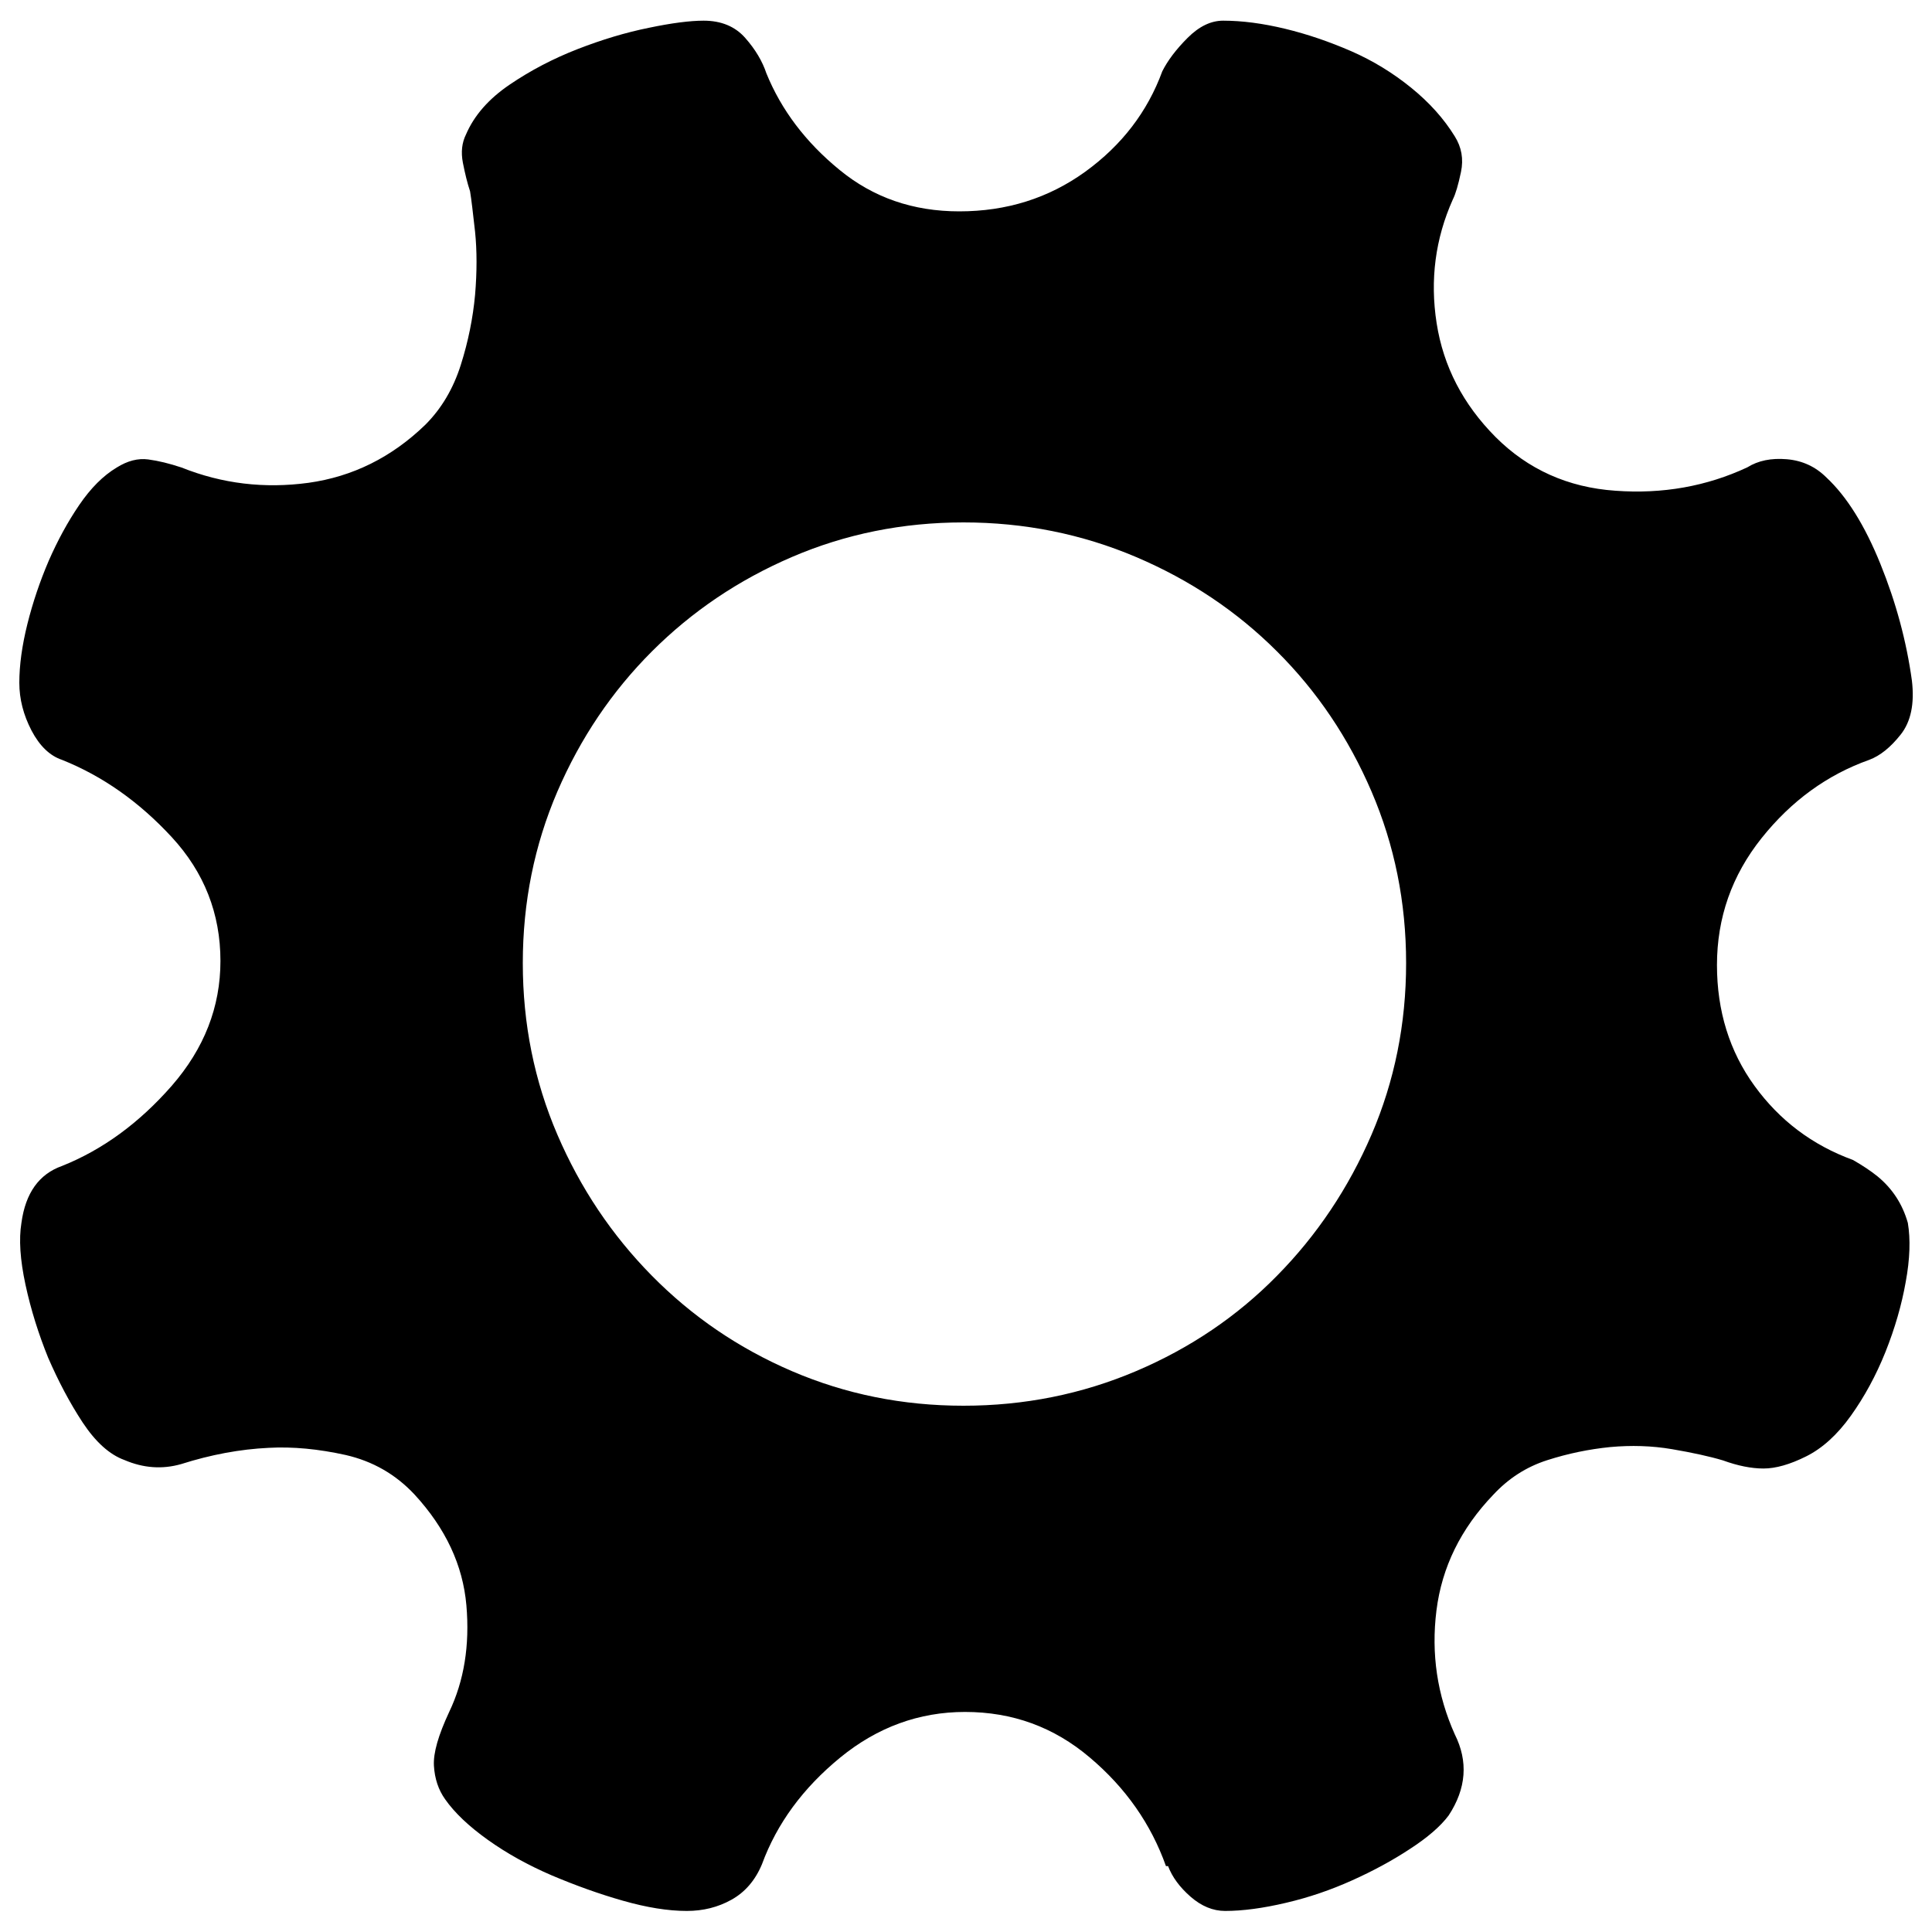
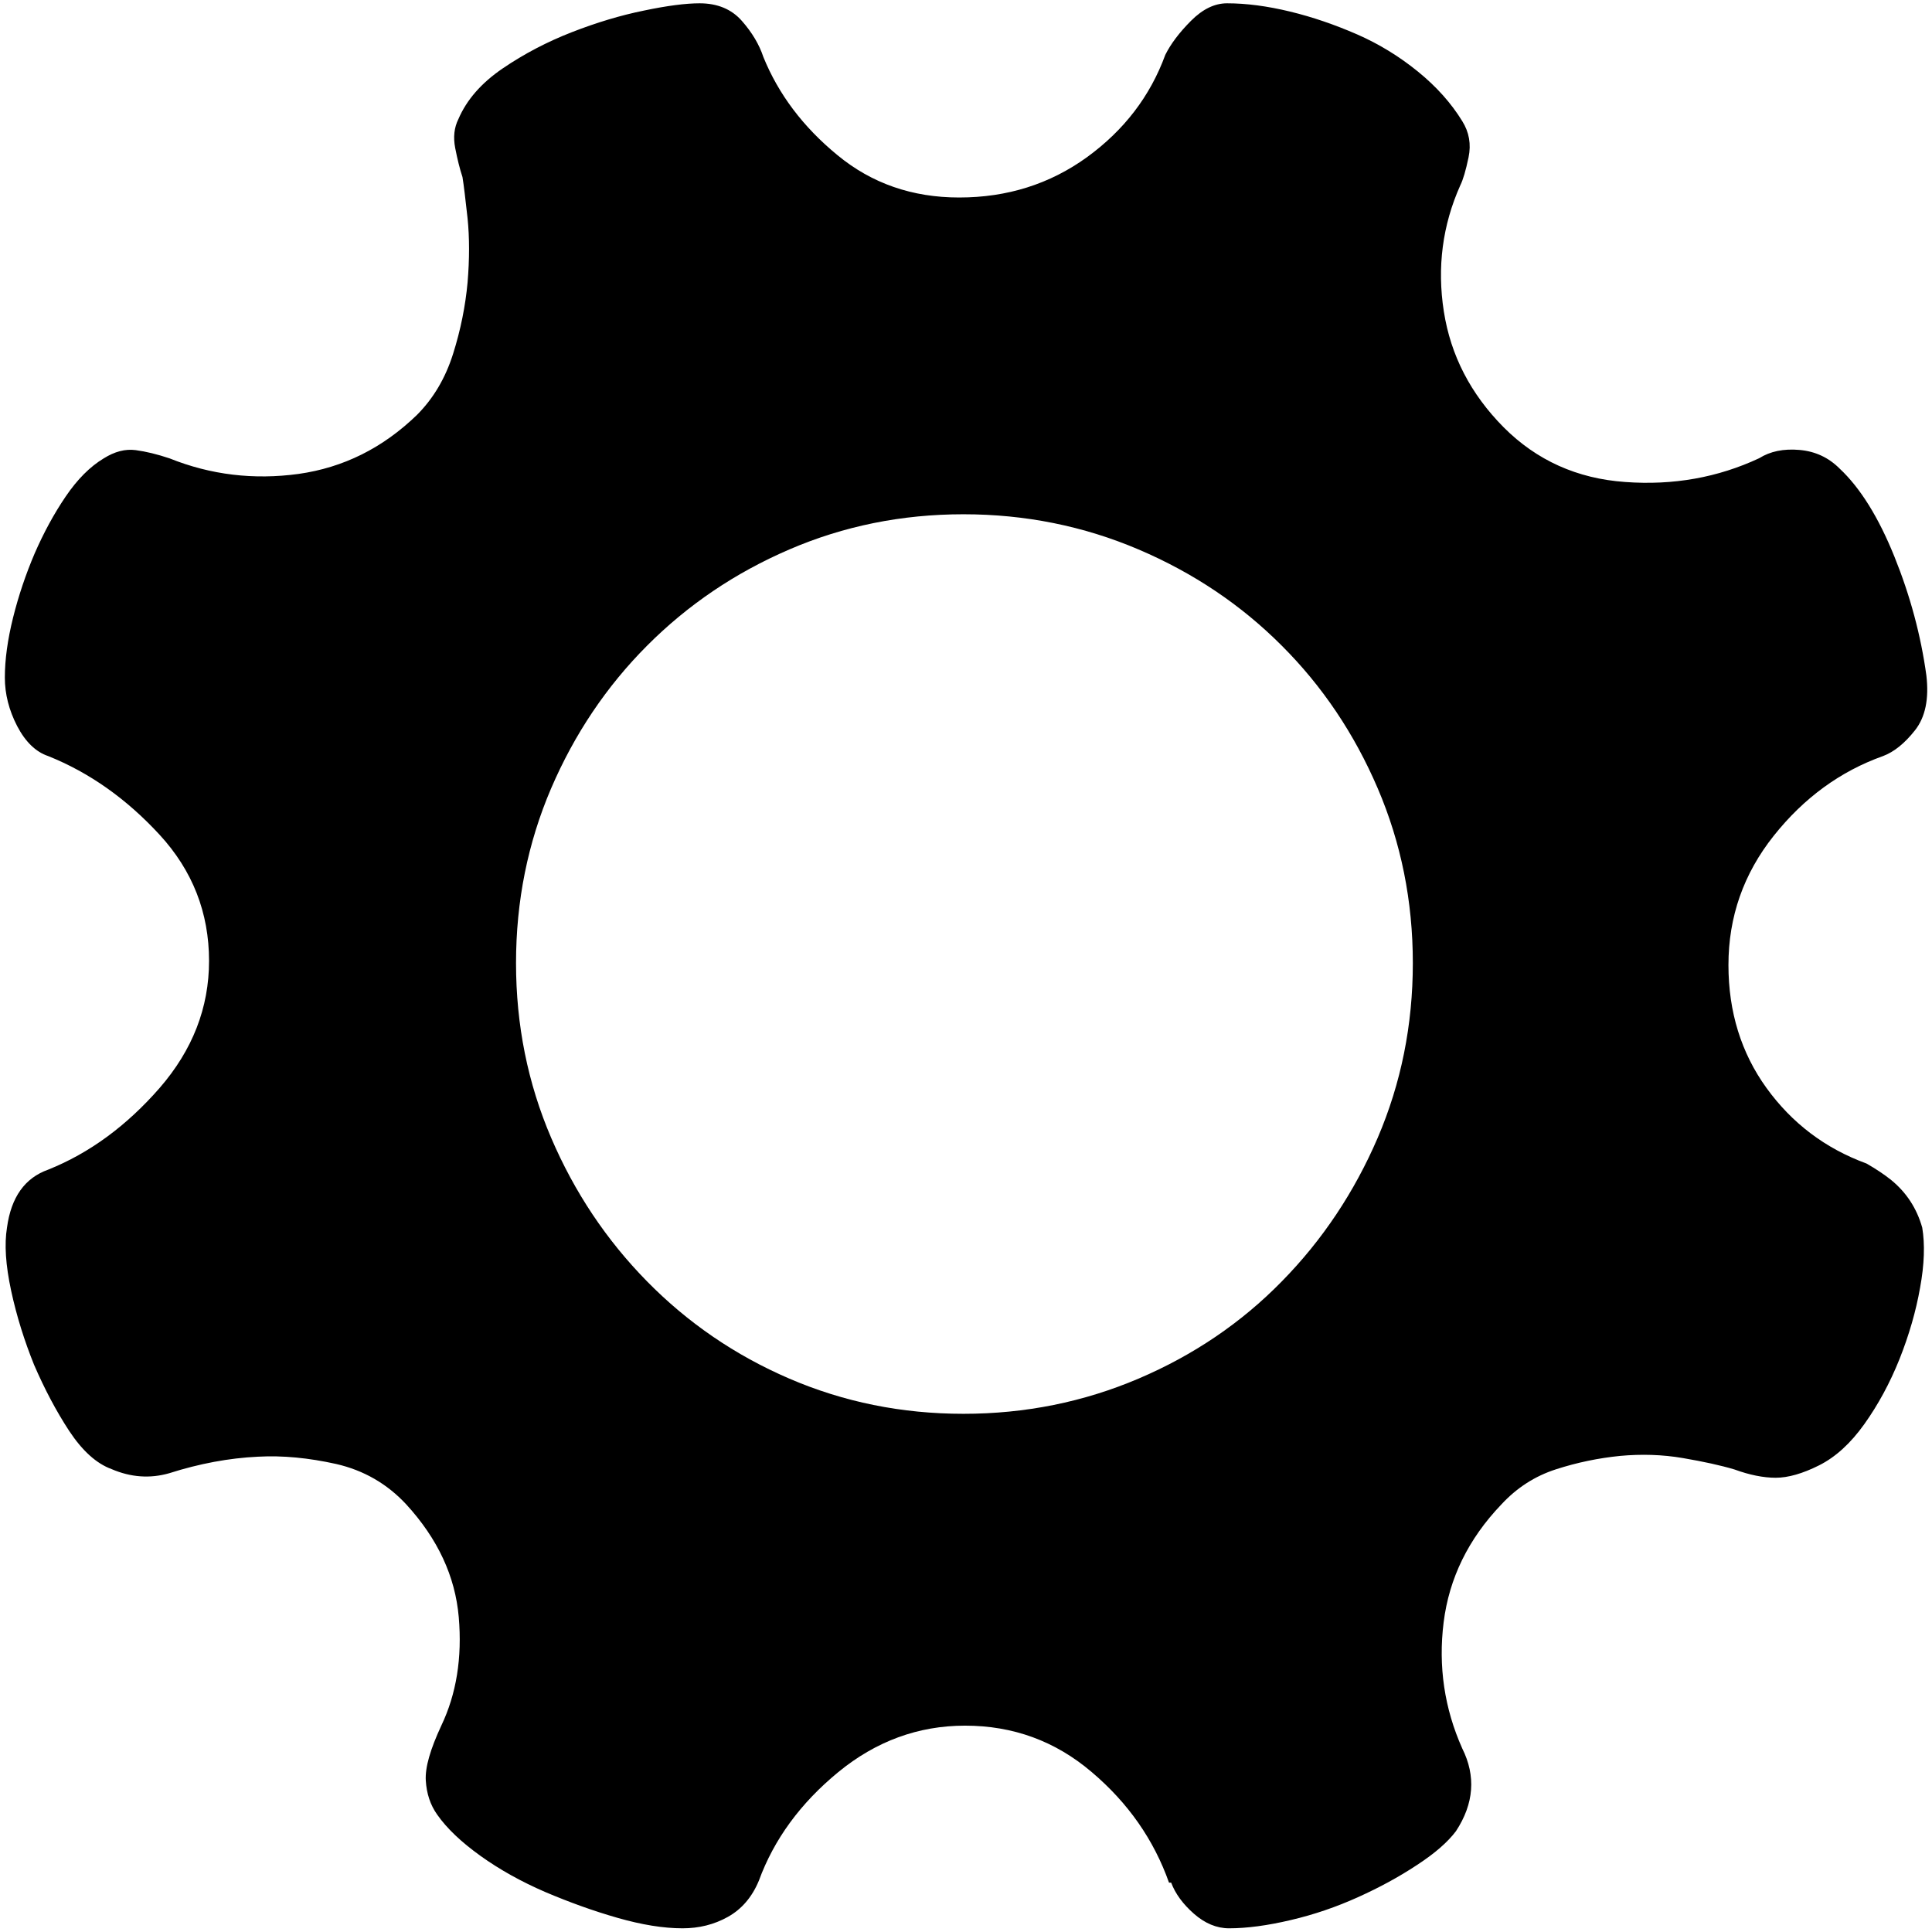
- <svg xmlns="http://www.w3.org/2000/svg" version="1.1" x="0px" y="0px" viewBox="0 0 1000 1000" enable-background="new 0 0 1000 1000" xml:space="preserve">
-   <g>
-     <path d="M987.5,633c1.4,8.4,1.1,18.6-1.1,30.5c-2.1,11.9-5.6,24-10.5,36.3C971,712,965,723,958,732.8c-7,9.8-14.7,16.8-23.1,21c-8.4,4.2-15.8,6.3-22.1,6.3c-6.3,0-13.3-1.4-21-4.2c-7-2.1-15.8-4-26.3-5.8c-10.5-1.8-21.2-2.1-32.1-1.1c-10.9,1.1-21.7,3.3-32.6,6.8c-10.9,3.5-20.1,9.5-27.9,17.9c-16.8,17.5-26.6,37.5-29.4,59.9c-2.8,22.4,0.4,43.8,9.5,64.1c7,14,6,28-3.2,42c-4.2,5.6-10.9,11.4-20,17.3c-9.1,6-19.1,11.4-30,16.3c-10.9,4.9-22.2,8.8-34.2,11.6c-11.9,2.8-22.4,4.2-31.5,4.2c-6.3,0-12.3-2.5-17.9-7.4c-5.6-4.9-9.5-10.2-11.6-15.8h-1.1c-7.7-21.7-20.8-40.5-39.4-56.2c-18.6-15.8-40.1-23.6-64.6-23.6c-23.8,0-45.4,7.9-64.6,23.6c-19.3,15.8-32.8,34.2-40.5,55.2c-3.5,8.4-8.8,14.5-15.8,18.4c-7,3.9-14.7,5.8-23.1,5.8c-9.8,0-20.8-1.8-33.1-5.3c-12.3-3.5-24.5-7.9-36.8-13.1c-12.3-5.3-23.3-11.4-33.1-18.4c-9.8-7-17.2-14-22.1-21c-3.5-4.9-5.4-10.7-5.8-17.3c-0.4-6.7,2.3-15.9,7.9-27.9c7.7-16.1,10.7-34.5,8.9-55.2c-1.8-20.7-10.7-39.8-26.8-57.3c-9.8-10.5-21.7-17.3-35.7-20.5c-14-3.1-27.3-4.4-39.9-3.7c-14.7,0.7-29.8,3.5-45.2,8.4c-9.8,2.8-19.6,2.1-29.4-2.1c-7.7-2.8-14.9-9.3-21.6-19.4c-6.7-10.2-12.6-21.4-17.9-33.6C20,690.6,16,678,13.2,665c-2.8-13-3.5-23.6-2.1-32.1c2.1-15.4,9.1-25.2,21-29.4c21-8.4,39.9-22.2,56.8-41.5c16.8-19.3,25.2-40.8,25.2-64.6c0-24.5-8.4-45.9-25.2-64.1C72,415,53.1,401.7,32.1,393.3c-6.3-2.1-11.6-7.2-15.8-15.2c-4.2-8.1-6.3-16.3-6.3-24.7c0-9.1,1.4-19.3,4.2-30.5c2.8-11.2,6.5-22.1,11-32.6c4.6-10.5,9.8-20.1,15.8-28.9c6-8.8,12.4-15.2,19.4-19.4c5.6-3.5,11-4.9,16.3-4.2c5.3,0.7,11,2.1,17.3,4.2c21,8.4,42.9,11,65.7,7.9c22.8-3.2,42.9-13.1,60.4-30c8.4-8.4,14.5-18.7,18.4-31c3.9-12.3,6.3-24.4,7.4-36.3c1-11.9,1-22.8,0-32.6c-1.1-9.8-1.9-16.8-2.6-21c-1.4-4.2-2.6-9.1-3.7-14.7c-1.1-5.6-0.5-10.5,1.6-14.7c4.2-9.8,11.7-18.4,22.6-25.8c10.9-7.4,22.6-13.5,35.2-18.4c12.6-4.9,24.9-8.6,36.8-11c11.9-2.5,21.4-3.7,28.4-3.7c9.1,0,16.3,3,21.5,8.9c5.3,6,8.9,12.1,11,18.4c7.7,18.9,20.3,35.6,37.8,49.9c17.5,14.4,38.2,21.5,62,21.5c24.5,0,46.2-6.8,65.2-20.5c18.9-13.7,32.2-31,39.9-52c2.8-5.6,7.2-11.4,13.1-17.3c6-6,12.1-8.9,18.4-8.9c9.8,0,20.5,1.4,32.1,4.2c11.6,2.8,22.9,6.7,34.2,11.6c11.2,4.9,21.5,11.2,31,18.9c9.5,7.7,17,16.1,22.6,25.2c3.5,5.6,4.6,11.7,3.2,18.4s-2.8,11.4-4.2,14.2c-9.1,20.3-11.9,41.7-8.4,64.1c3.5,22.4,13.7,42,30.5,58.9c16.8,16.8,37.5,26.1,62,27.8c24.5,1.8,47.3-2.3,68.3-12.1c5.6-3.5,12.4-4.9,20.5-4.2c8.1,0.7,14.9,3.9,20.5,9.5c10.5,9.8,19.8,24.7,27.9,44.7c8.1,20,13.5,40.1,16.3,60.4c1.4,11.9-0.5,21.2-5.8,27.9c-5.3,6.7-10.7,11-16.3,13.1c-21.7,7.7-40.3,21.2-55.7,40.5c-15.4,19.3-23.1,41.2-23.1,65.7c0,23.8,6.5,44.7,19.4,62.5c13,17.9,29.9,30.7,51,38.4c4.9,2.8,9.1,5.6,12.6,8.4C979.4,615.1,984.7,623.1,987.5,633L987.5,633z M498.7,727.6c31.5,0,61.3-6,89.3-17.9c28-11.9,52.4-28.4,73-49.4c20.7-21,37-45.4,48.9-73c11.9-27.7,17.9-57.3,17.9-88.8c0-31.5-6-61.1-17.9-88.8c-11.9-27.7-28.2-51.9-48.9-72.5c-20.7-20.7-45-37-73-48.9c-28-11.9-57.8-17.9-89.3-17.9c-31.5,0-61.1,6-88.8,17.9c-27.7,11.9-51.8,28.2-72.5,48.9c-20.7,20.7-37,44.9-48.9,72.5c-11.9,27.7-17.9,57.3-17.9,88.8c0,31.5,6,61.1,17.9,88.8c11.9,27.7,28.2,52,48.9,73c20.7,21,44.8,37.5,72.5,49.4C437.6,721.6,467.2,727.6,498.7,727.6L498.7,727.6z" />
+ <svg xmlns="http://www.w3.org/2000/svg" version="1.1" x="0px" y="0px" viewBox="0 0 1000 1000" enable-background="new 0 0 1000 1000" xml:space="preserve" id="svg8">
+   <defs id="defs12" />
+   <g id="g6" transform="matrix(1.015286,0,0,1.018374,-7.643399,-9.185249)">
+     <path d="m 987.5,633 c 1.4,8.4 1.1,18.6 -1.1,30.5 -2.1,11.9 -5.6,24 -10.5,36.3 -4.9,12.2 -10.9,23.2 -17.9,33 -7,9.8 -14.7,16.8 -23.1,21 -8.4,4.2 -15.8,6.3 -22.1,6.3 -6.3,0 -13.3,-1.4 -21,-4.2 -7,-2.1 -15.8,-4 -26.3,-5.8 -10.5,-1.8 -21.2,-2.1 -32.1,-1.1 -10.9,1.1 -21.7,3.3 -32.6,6.8 -10.9,3.5 -20.1,9.5 -27.9,17.9 -16.8,17.5 -26.6,37.5 -29.4,59.9 -2.8,22.4 0.4,43.8 9.5,64.1 7,14 6,28 -3.2,42 -4.2,5.6 -10.9,11.4 -20,17.3 -9.1,6 -19.1,11.4 -30,16.3 -10.9,4.9 -22.2,8.8 -34.2,11.6 -11.9,2.8 -22.4,4.2 -31.5,4.2 -6.3,0 -12.3,-2.5 -17.9,-7.4 -5.6,-4.9 -9.5,-10.2 -11.6,-15.8 h -1.1 c -7.7,-21.7 -20.8,-40.5 -39.4,-56.2 -18.6,-15.8 -40.1,-23.6 -64.6,-23.6 -23.8,0 -45.4,7.9 -64.6,23.6 -19.3,15.8 -32.8,34.2 -40.5,55.2 -3.5,8.4 -8.8,14.5 -15.8,18.4 -7,3.9 -14.7,5.8 -23.1,5.8 -9.8,0 -20.8,-1.8 -33.1,-5.3 -12.3,-3.5 -24.5,-7.9 -36.8,-13.1 -12.3,-5.3 -23.3,-11.4 -33.1,-18.4 -9.8,-7 -17.2,-14 -22.1,-21 -3.5,-4.9 -5.4,-10.7 -5.8,-17.3 -0.4,-6.7 2.3,-15.9 7.9,-27.9 7.7,-16.1 10.7,-34.5 8.9,-55.2 -1.8,-20.7 -10.7,-39.8 -26.8,-57.3 -9.8,-10.5 -21.7,-17.3 -35.7,-20.5 -14,-3.1 -27.3,-4.4 -39.9,-3.7 -14.7,0.7 -29.8,3.5 -45.2,8.4 -9.8,2.8 -19.6,2.1 -29.4,-2.1 C 56.7,752.9 49.5,746.4 42.8,736.3 36.1,726.1 30.2,714.9 24.9,702.7 20,690.6 16,678 13.2,665 10.4,652 9.7,641.4 11.1,632.9 c 2.1,-15.4 9.1,-25.2 21,-29.4 21,-8.4 39.9,-22.2 56.8,-41.5 16.8,-19.3 25.2,-40.8 25.2,-64.6 0,-24.5 -8.4,-45.9 -25.2,-64.1 C 72,415 53.1,401.7 32.1,393.3 25.8,391.2 20.5,386.1 16.3,378.1 12.1,370 10,361.8 10,353.4 c 0,-9.1 1.4,-19.3 4.2,-30.5 2.8,-11.2 6.5,-22.1 11,-32.6 4.6,-10.5 9.8,-20.1 15.8,-28.9 6,-8.8 12.4,-15.2 19.4,-19.4 5.6,-3.5 11,-4.9 16.3,-4.2 5.3,0.7 11,2.1 17.3,4.2 21,8.4 42.9,11 65.7,7.9 22.8,-3.2 42.9,-13.1 60.4,-30 8.4,-8.4 14.5,-18.7 18.4,-31 3.9,-12.3 6.3,-24.4 7.4,-36.3 1,-11.9 1,-22.8 0,-32.6 -1.1,-9.8 -1.9,-16.8 -2.6,-21 -1.4,-4.2 -2.6,-9.1 -3.7,-14.7 -1.1,-5.6 -0.5,-10.5 1.6,-14.7 4.2,-9.8 11.7,-18.4 22.6,-25.8 10.9,-7.4 22.6,-13.5 35.2,-18.4 12.6,-4.9 24.9,-8.6 36.8,-11 11.9,-2.5 21.4,-3.7 28.4,-3.7 9.1,0 16.3,3 21.5,8.9 5.3,6 8.9,12.1 11,18.4 7.7,18.9 20.3,35.6 37.8,49.9 17.5,14.4 38.2,21.5 62,21.5 24.5,0 46.2,-6.8 65.2,-20.5 18.9,-13.7 32.2,-31 39.9,-52 2.8,-5.6 7.2,-11.4 13.1,-17.3 6,-6 12.1,-8.9 18.4,-8.9 9.8,0 20.5,1.4 32.1,4.2 11.6,2.8 22.9,6.7 34.2,11.6 11.2,4.9 21.5,11.2 31,18.9 9.5,7.7 17,16.1 22.6,25.2 3.5,5.6 4.6,11.7 3.2,18.4 -1.4,6.7 -2.8,11.4 -4.2,14.2 -9.1,20.3 -11.9,41.7 -8.4,64.1 3.5,22.4 13.7,42 30.5,58.9 16.8,16.8 37.5,26.1 62,27.8 24.5,1.8 47.3,-2.3 68.3,-12.1 5.6,-3.5 12.4,-4.9 20.5,-4.2 8.1,0.7 14.9,3.9 20.5,9.5 10.5,9.8 19.8,24.7 27.9,44.7 8.1,20 13.5,40.1 16.3,60.4 1.4,11.9 -0.5,21.2 -5.8,27.9 -5.3,6.7 -10.7,11 -16.3,13.1 -21.7,7.7 -40.3,21.2 -55.7,40.5 -15.4,19.3 -23.1,41.2 -23.1,65.7 0,23.8 6.5,44.7 19.4,62.5 13,17.9 29.9,30.7 51,38.4 4.9,2.8 9.1,5.6 12.6,8.4 7.7,6.3 13,14.3 15.8,24.2 z m -488.8,94.6 c 31.5,0 61.3,-6 89.3,-17.9 28,-11.9 52.4,-28.4 73,-49.4 20.7,-21 37,-45.4 48.9,-73 11.9,-27.7 17.9,-57.3 17.9,-88.8 0,-31.5 -6,-61.1 -17.9,-88.8 C 698,382 681.7,357.8 661,337.2 c -20.7,-20.7 -45,-37 -73,-48.9 -28,-11.9 -57.8,-17.9 -89.3,-17.9 -31.5,0 -61.1,6 -88.8,17.9 -27.7,11.9 -51.8,28.2 -72.5,48.9 -20.7,20.7 -37,44.9 -48.9,72.5 -11.9,27.7 -17.9,57.3 -17.9,88.8 0,31.5 6,61.1 17.9,88.8 11.9,27.7 28.2,52 48.9,73 20.7,21 44.8,37.5 72.5,49.4 27.7,11.9 57.3,17.9 88.8,17.9 z" id="path4" />
  </g>
</svg>
